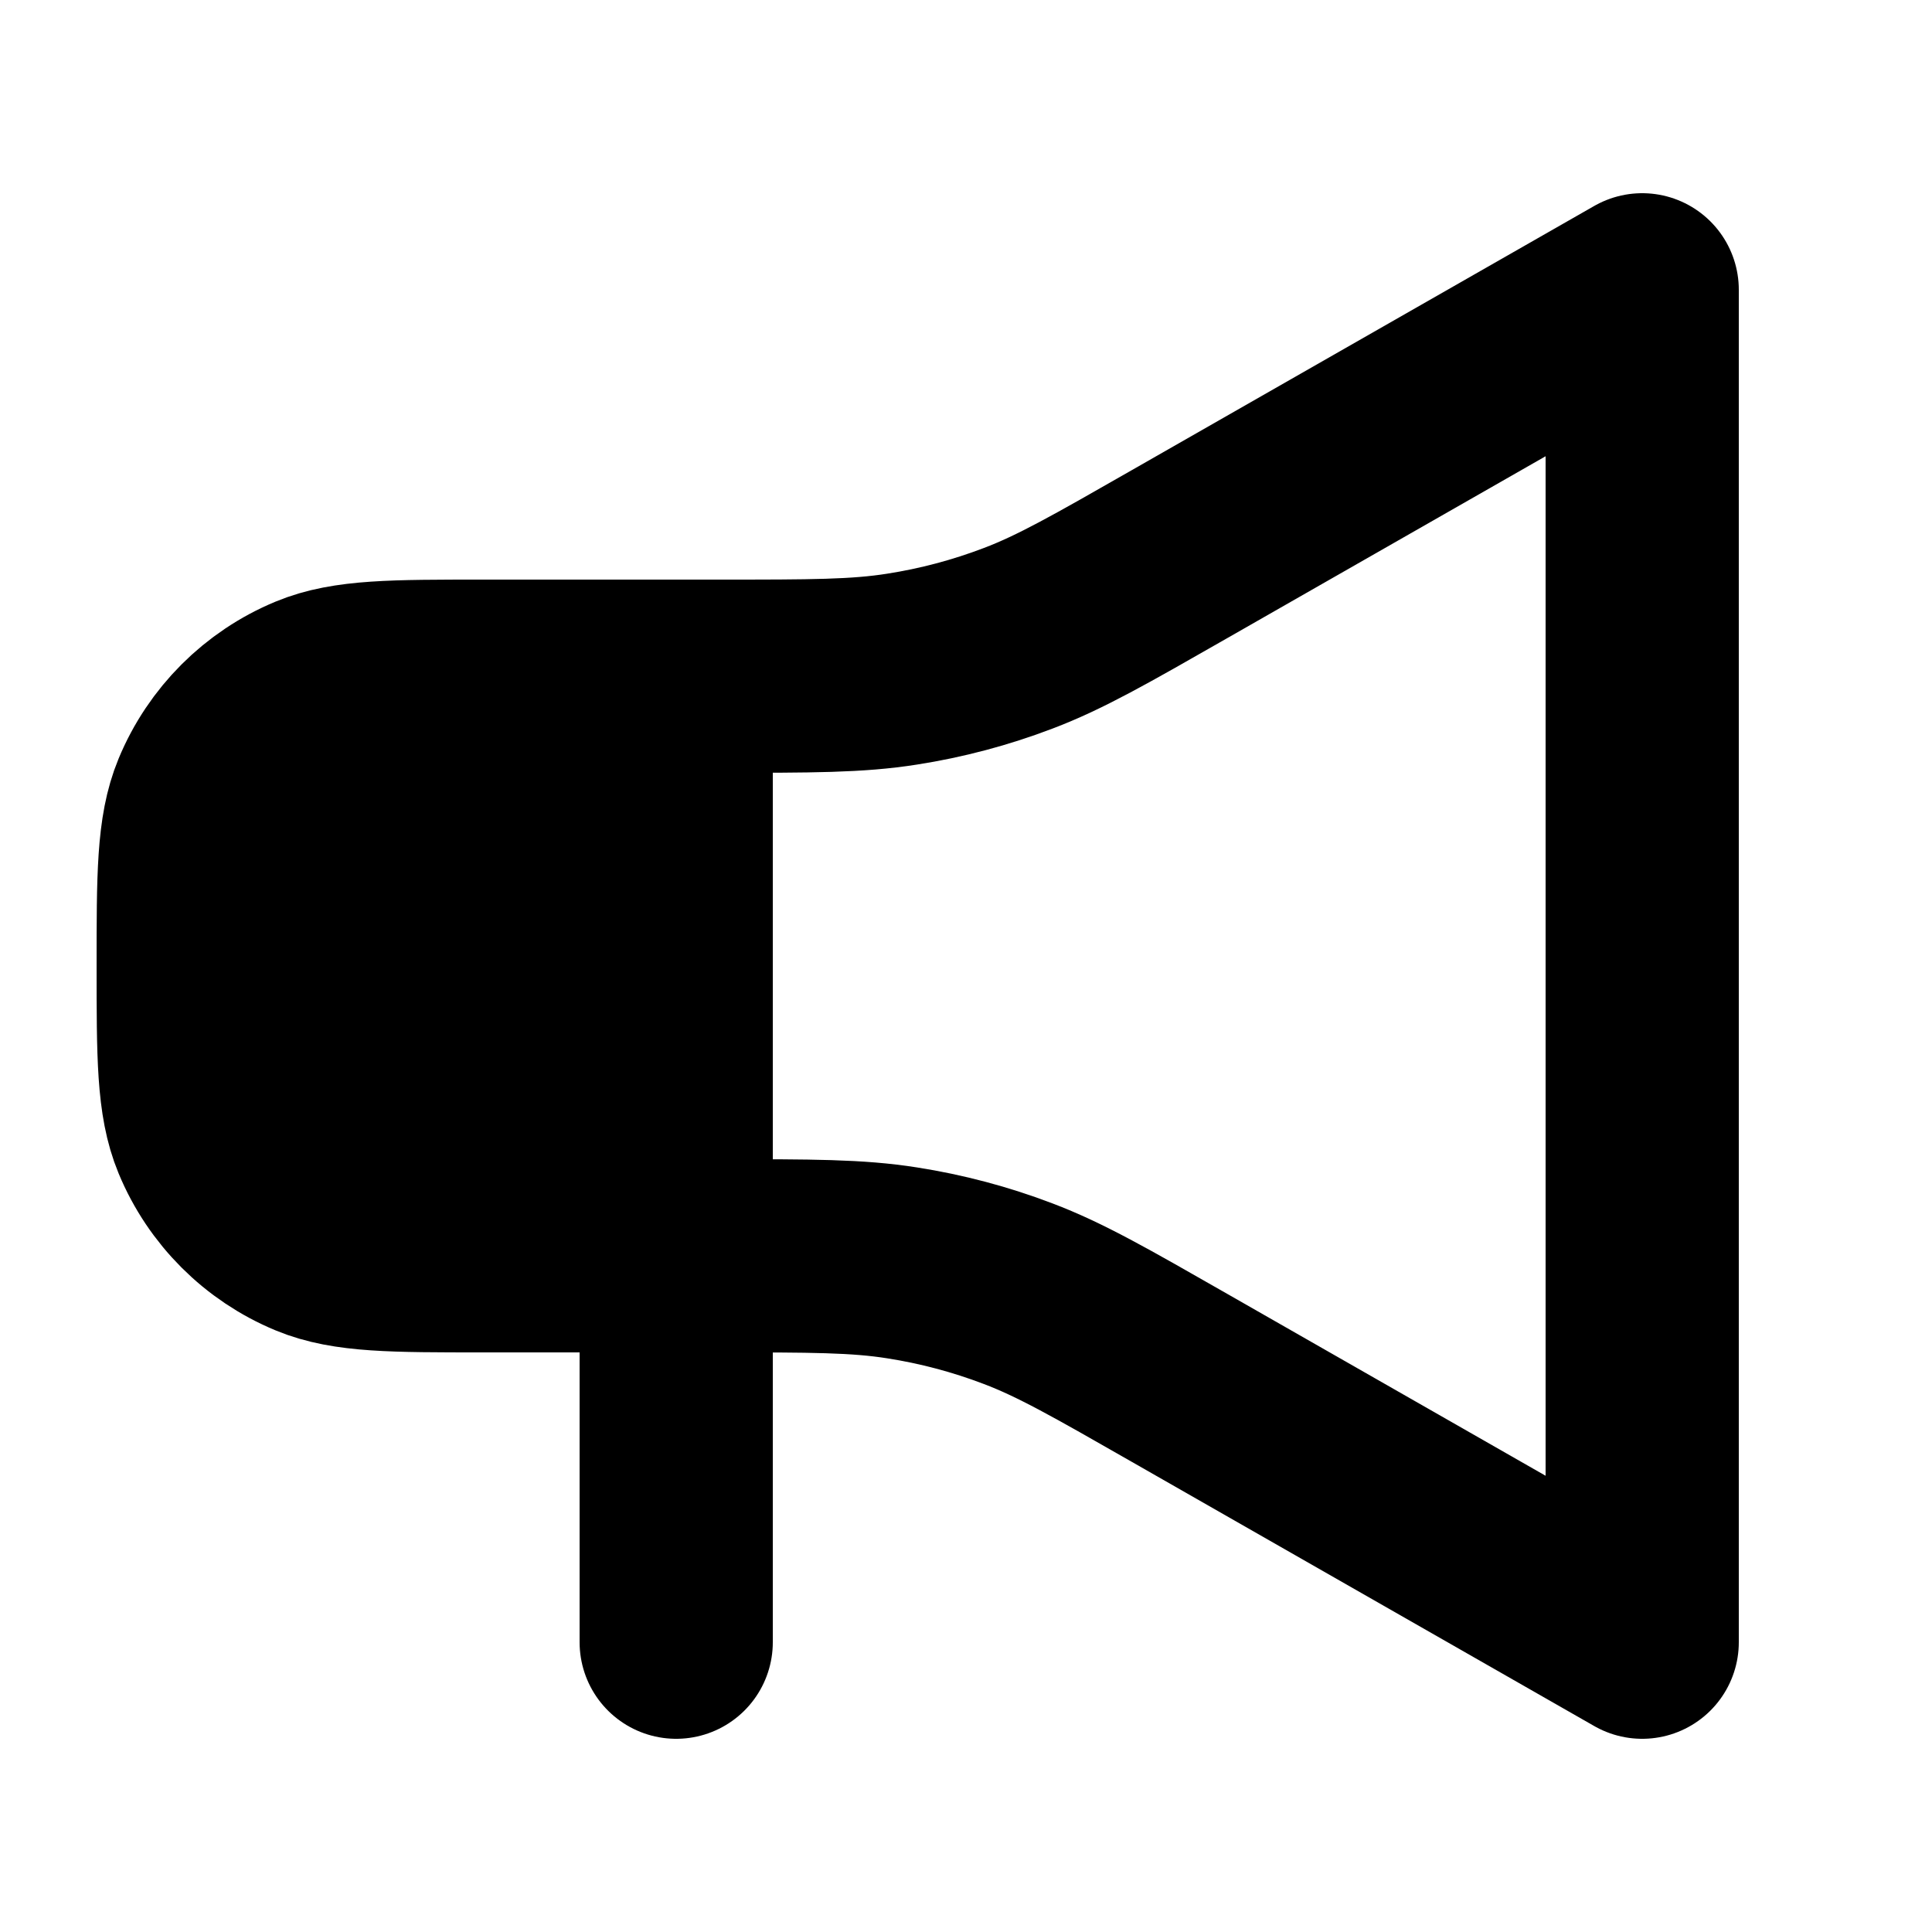
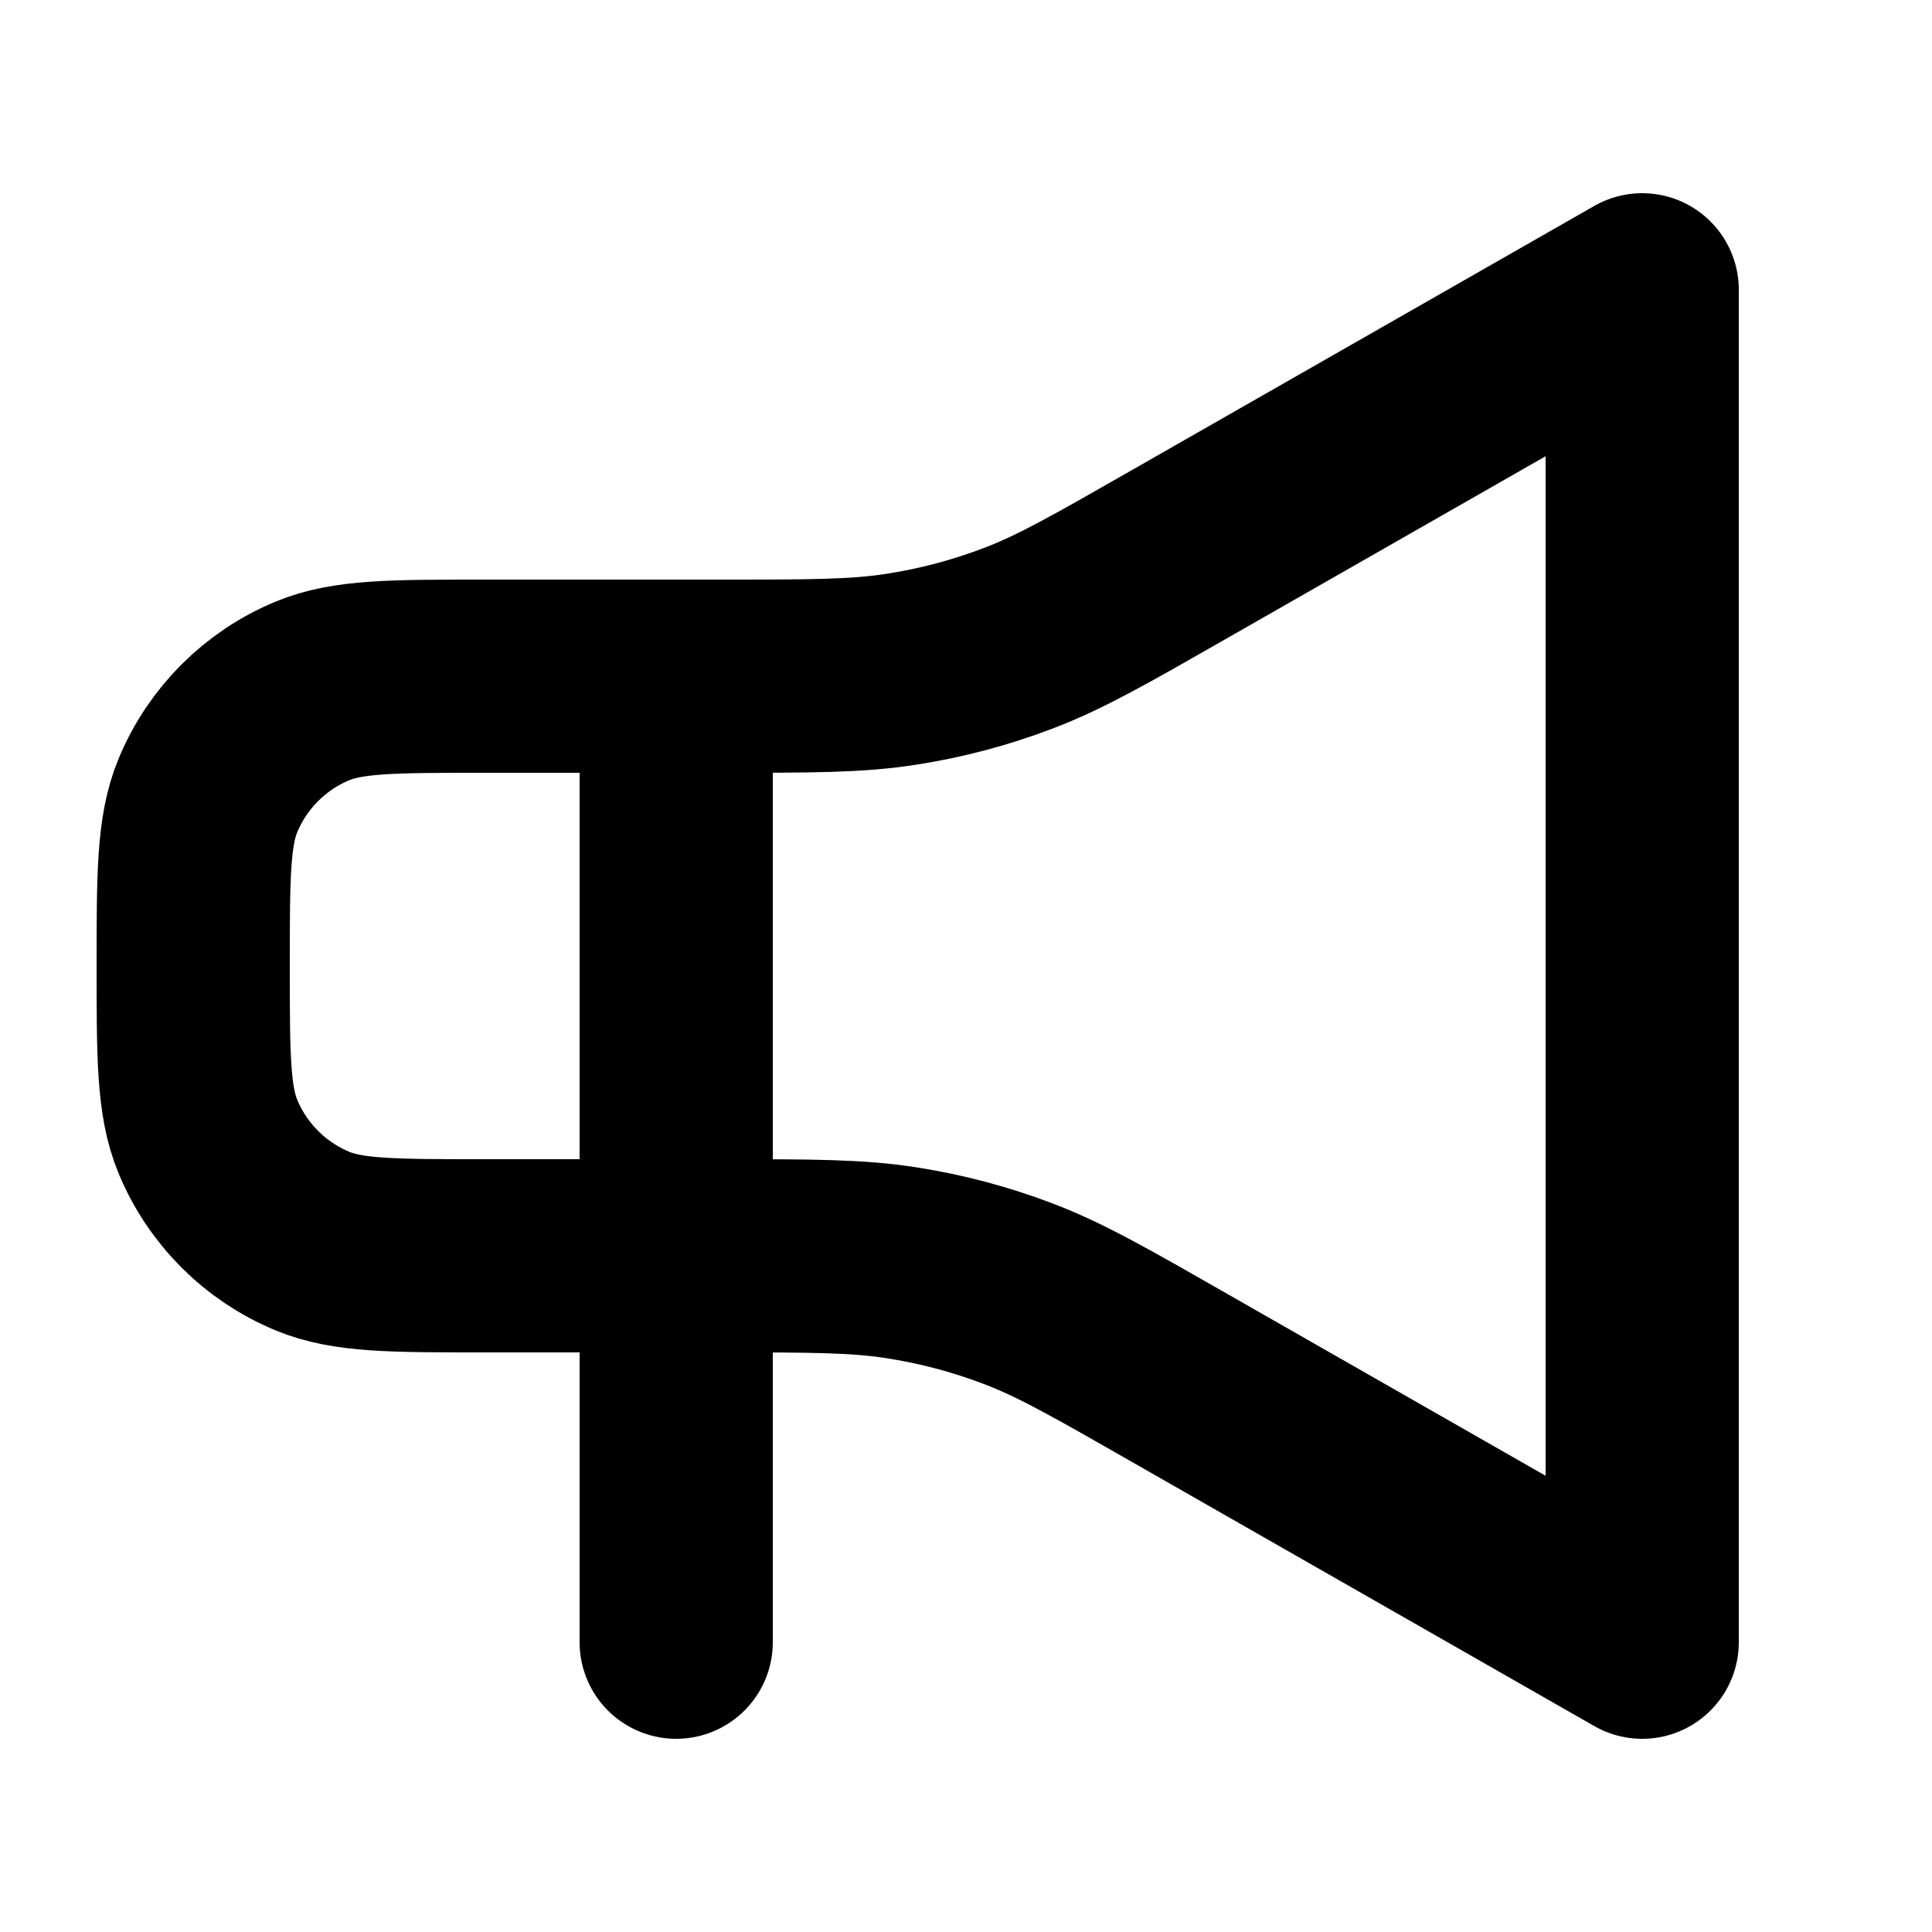
<svg xmlns="http://www.w3.org/2000/svg" width="20" height="20" viewBox="0 0 20 20" fill="none">
-   <path d="M5 7C4.068 7 3.602 7 3.235 7.152C2.745 7.355 2.355 7.745 2.152 8.235C2 8.602 2 9.068 2 10V10C2 10.932 2 11.398 2.152 11.765C2.355 12.255 2.745 12.645 3.235 12.848C3.602 13 4.068 13 5 13H7V7H5Z" fill="black" />
  <path d="M7 7H5C4.068 7 3.602 7 3.235 7.152C2.745 7.355 2.355 7.745 2.152 8.235C2 8.602 2 9.068 2 10V10C2 10.932 2 11.398 2.152 11.765C2.355 12.255 2.745 12.645 3.235 12.848C3.602 13 4.068 13 5 13H7M7 7H7.451C8.4 7 8.875 7 9.337 6.927C9.748 6.863 10.151 6.756 10.539 6.608C10.977 6.442 11.389 6.206 12.213 5.735L17 3V17L12.213 14.265C11.389 13.794 10.977 13.558 10.539 13.392C10.151 13.244 9.748 13.137 9.337 13.073C8.875 13 8.4 13 7.451 13H7M7 7V13" stroke="black" stroke-width="2" stroke-linejoin="round" />
  <path d="M7 14V17" stroke="black" stroke-width="2" stroke-linecap="round" stroke-linejoin="round" />
</svg>
